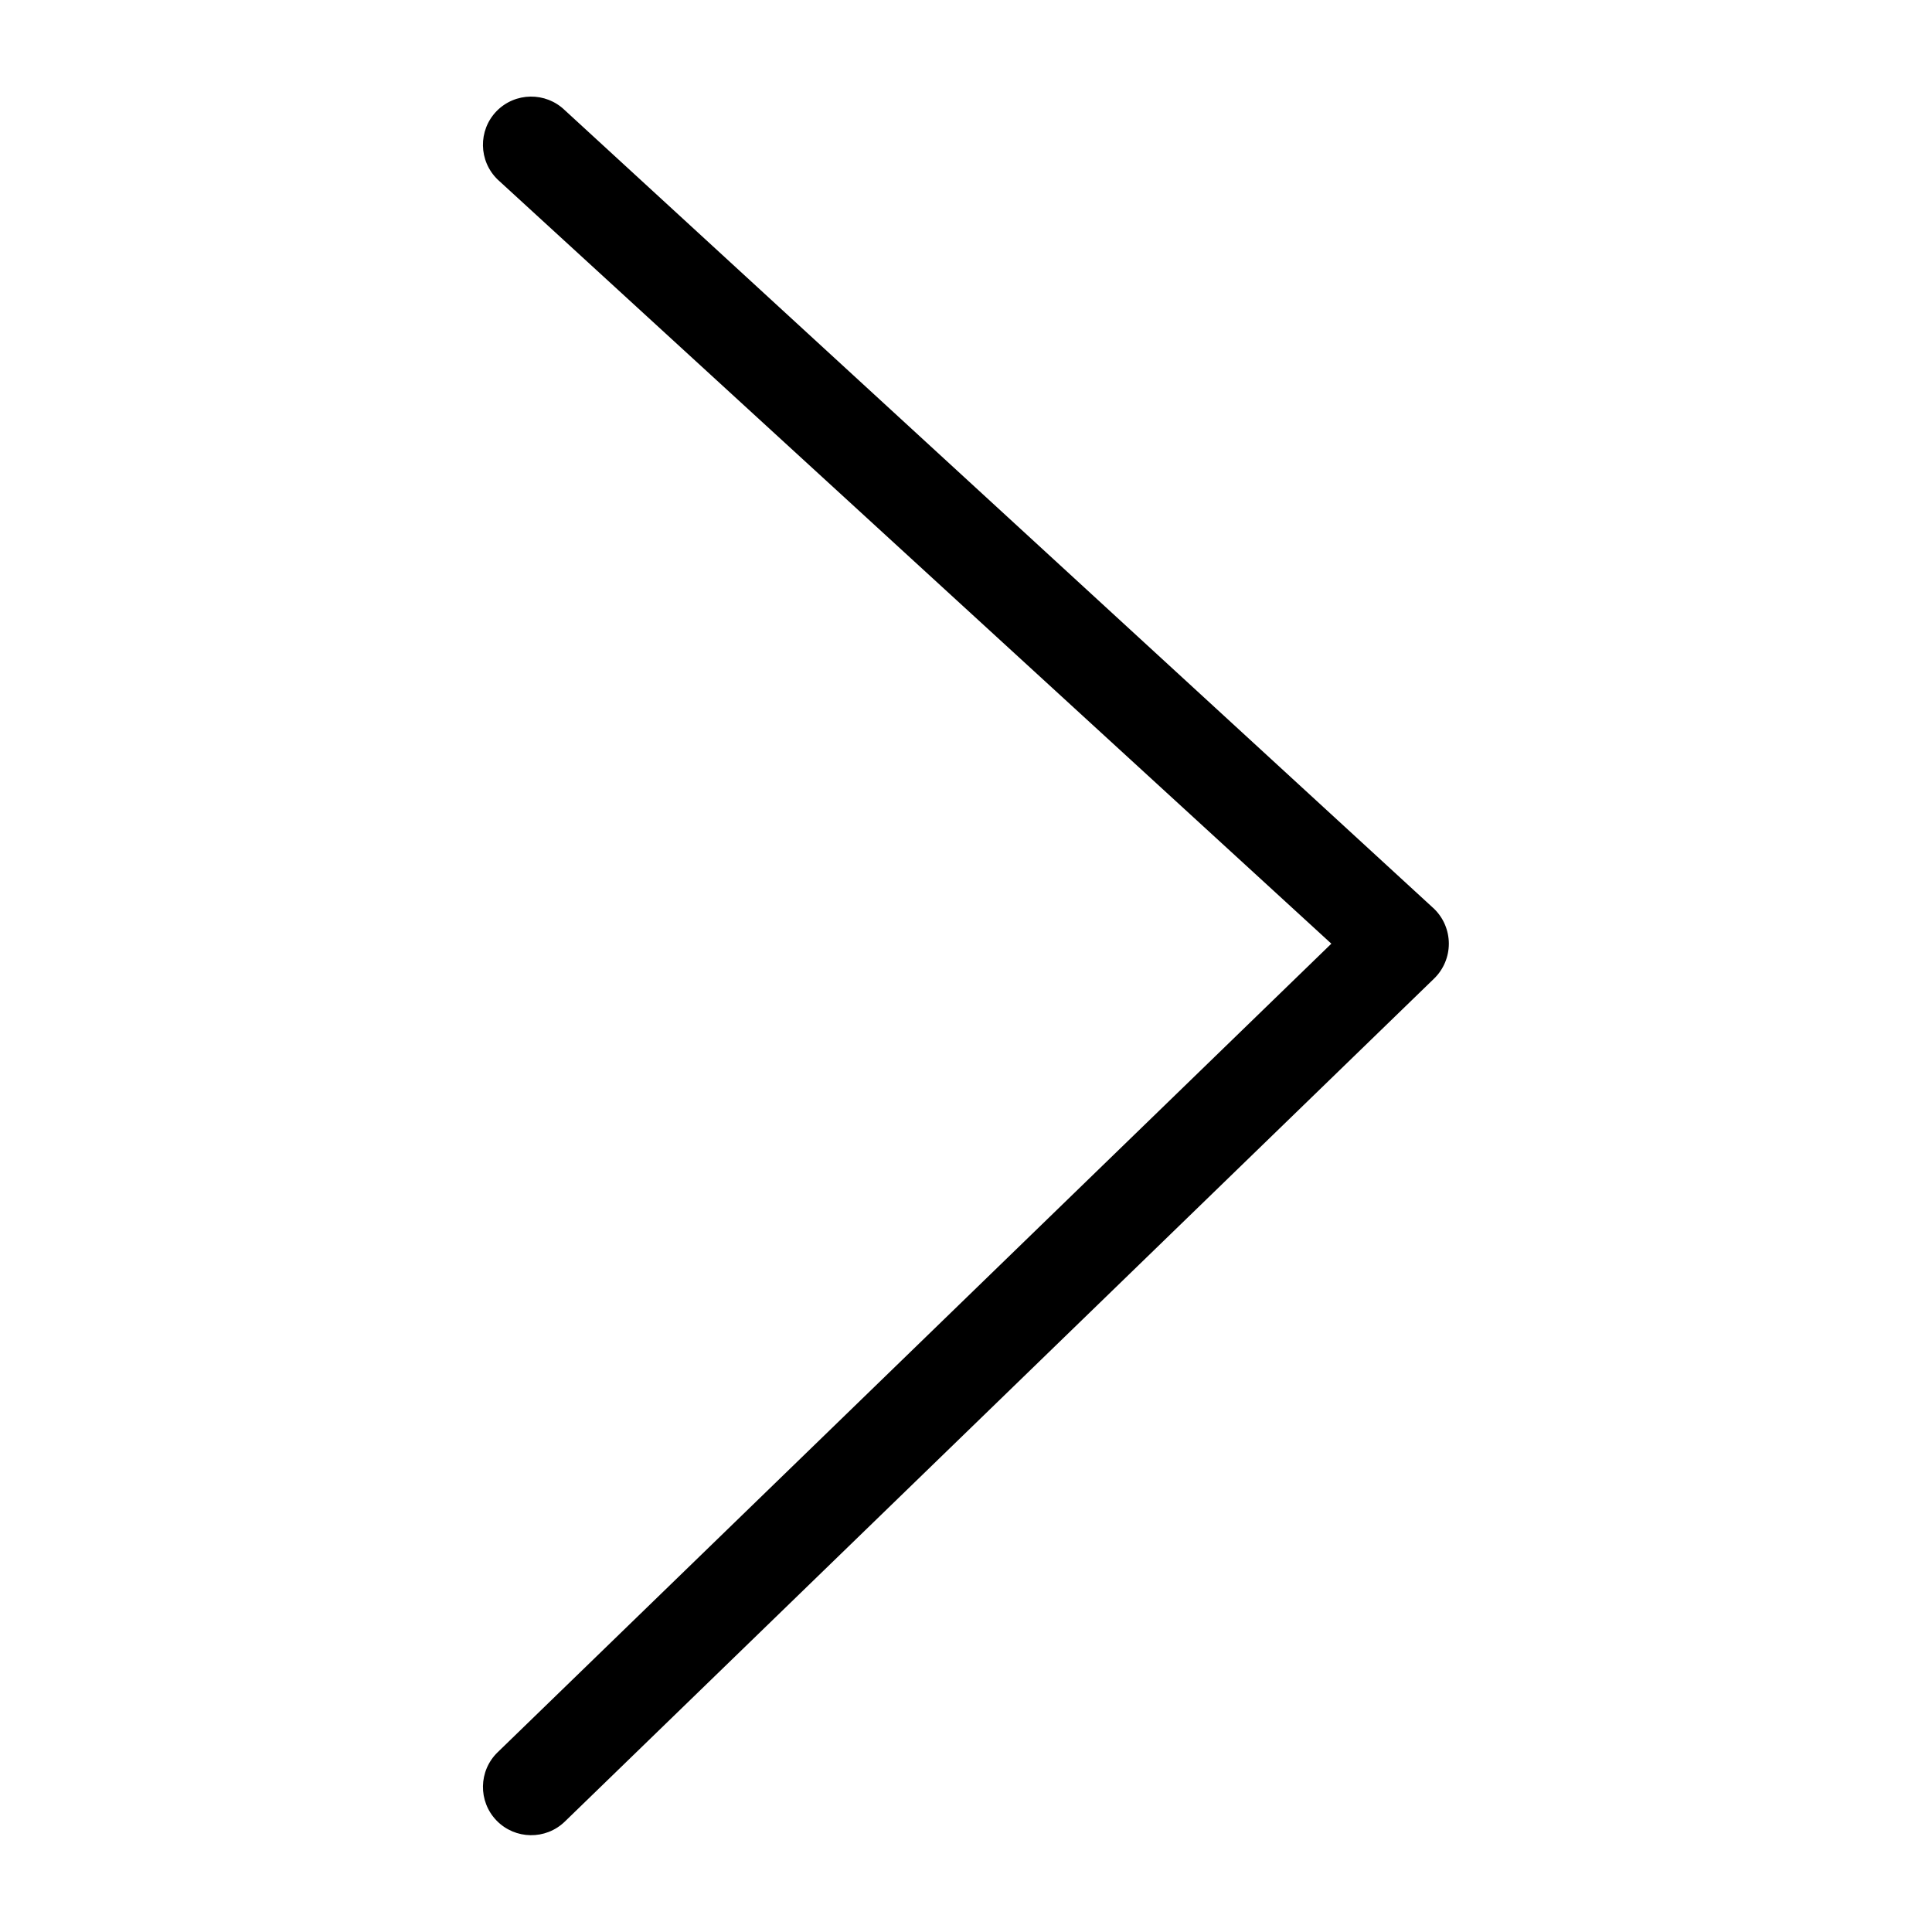
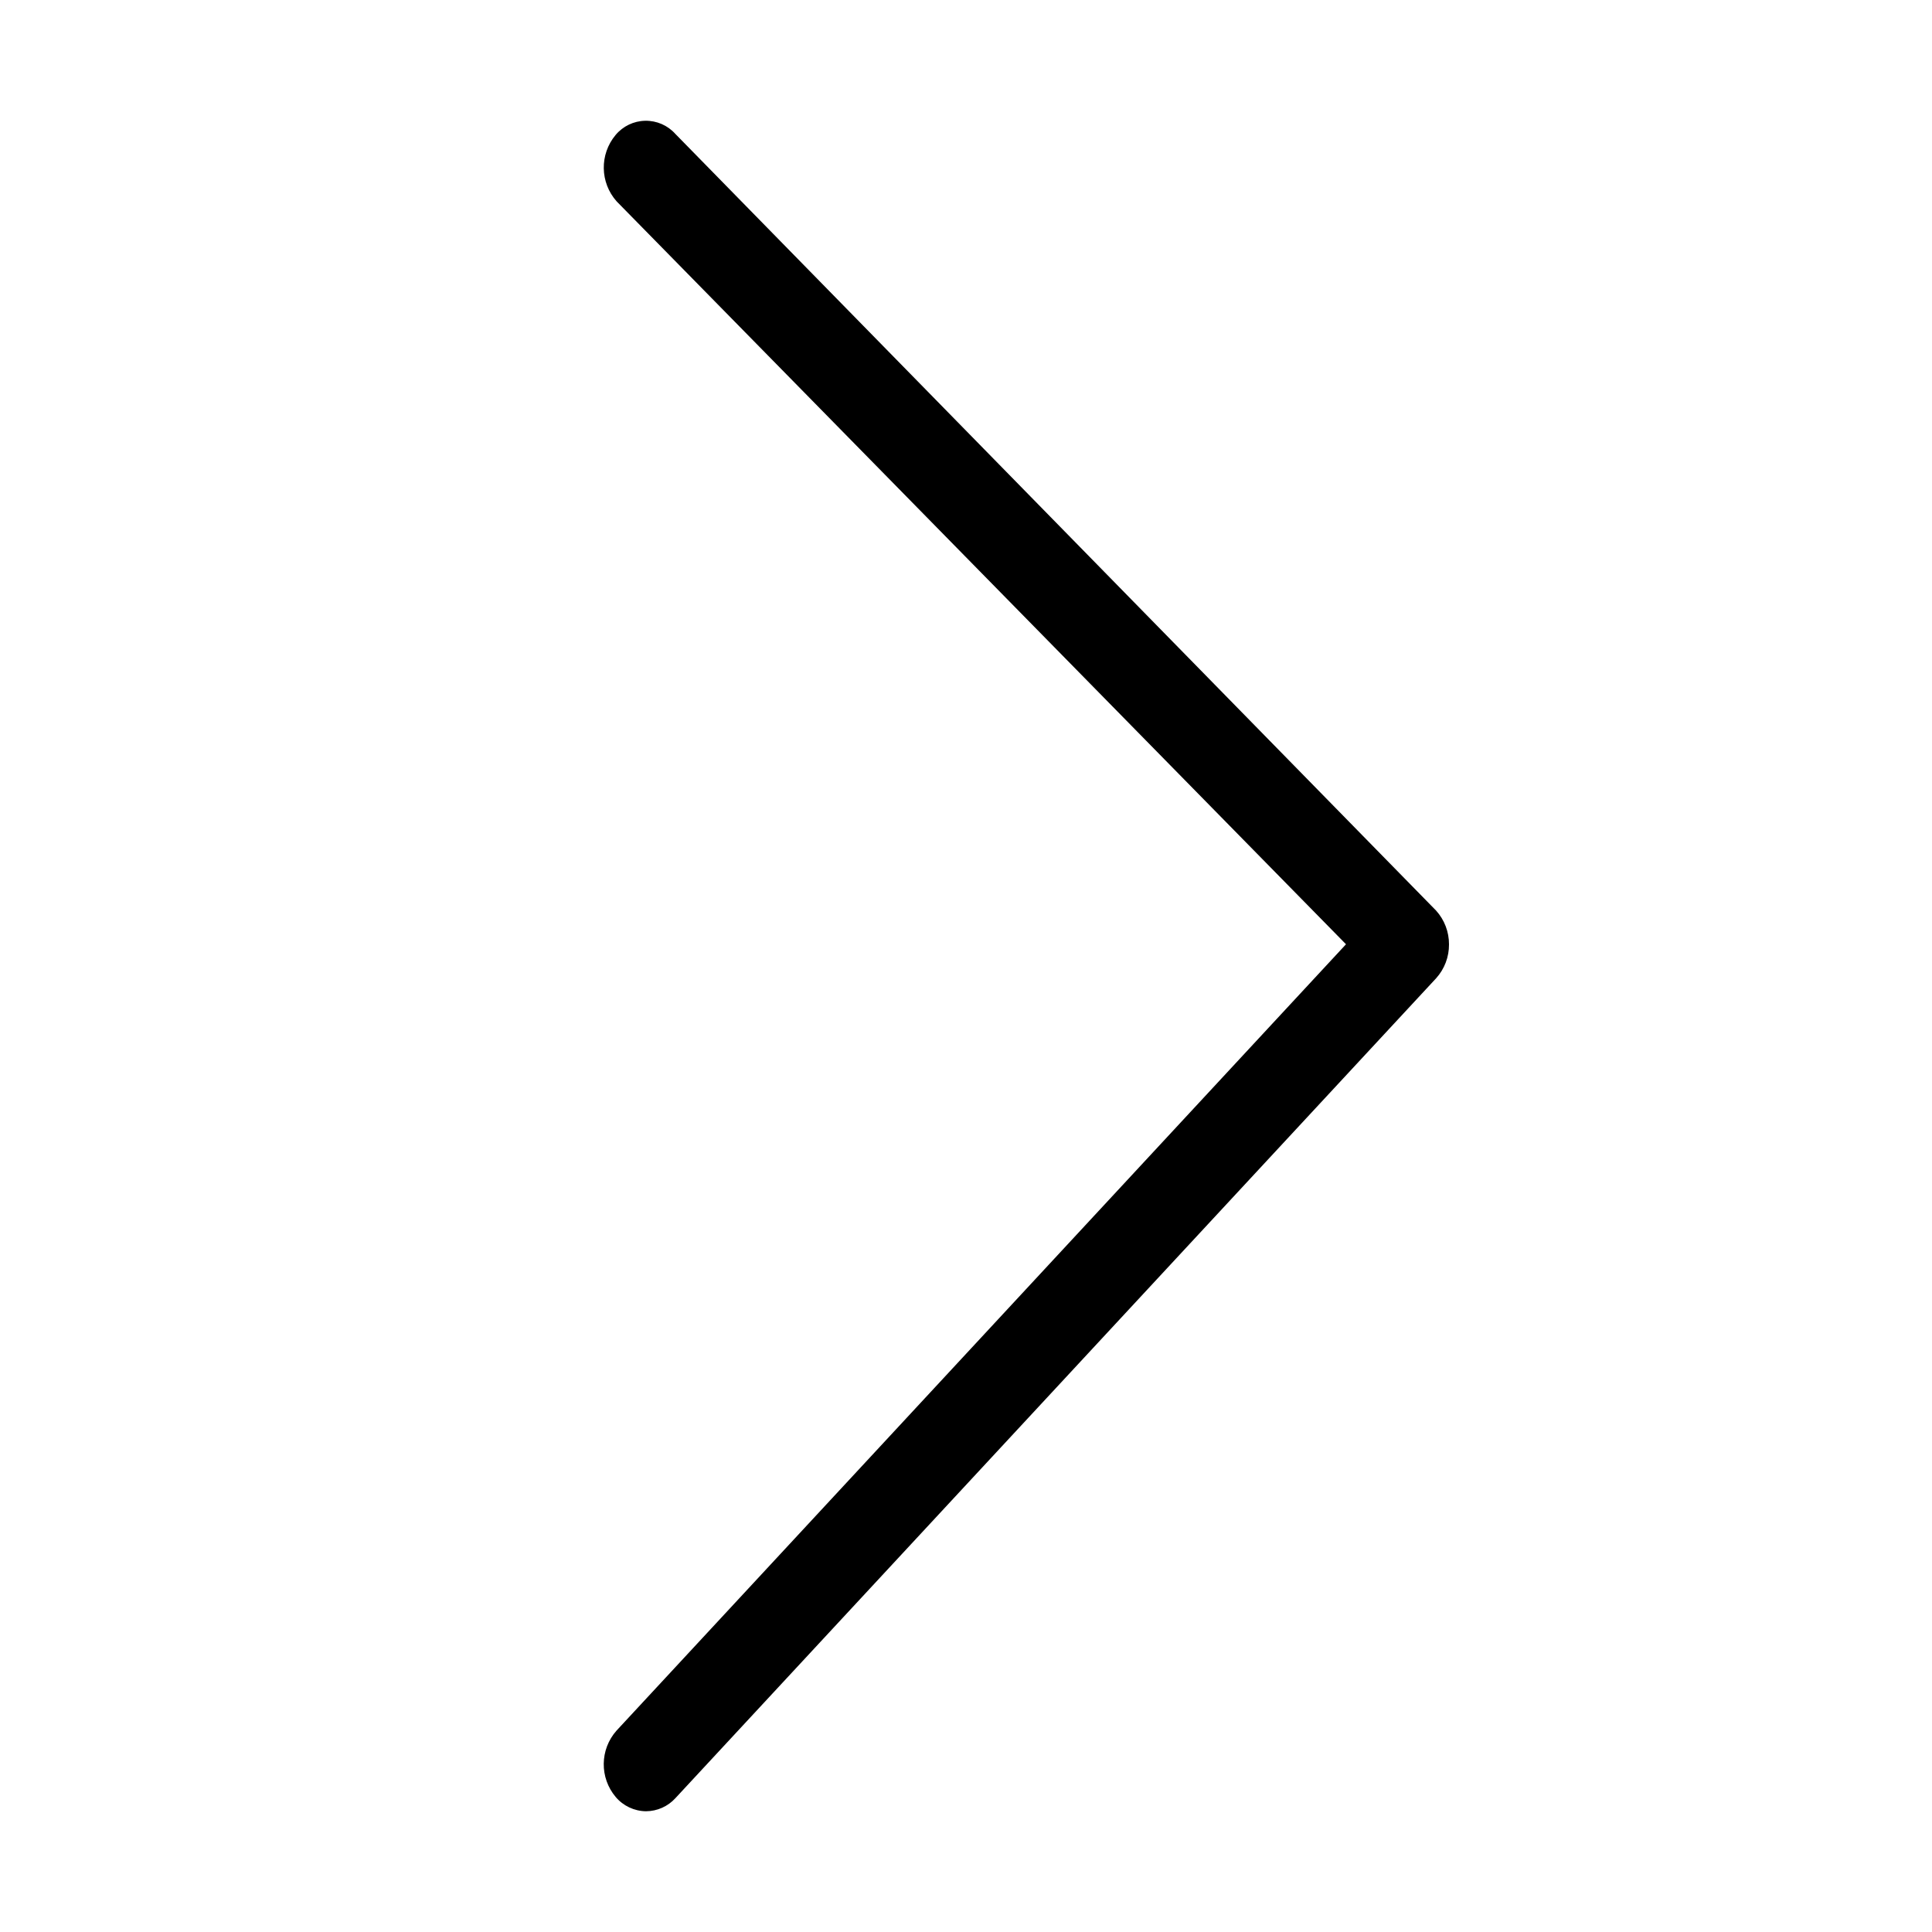
- <svg xmlns="http://www.w3.org/2000/svg" width="20" height="20" viewBox="0 0 20 20">
-   <path d="M5.14 18.846a.5.5 0 0 1 .012-.707l8.63-8.37-8.63-7.91a.501.501 0 0 1-.012-.708.501.501 0 0 1 .707-.01l9 8.268a.504.504 0 0 1 0 .72l-9 8.728a.5.5 0 0 1-.706-.01z" fill-rule="evenodd" />
+ <svg xmlns="http://www.w3.org/2000/svg" width="16" height="16" viewBox="0 0 16 16">
+   <path d="M5.099 14.882a.42.42 0 0 1 .007-.55l6.041-6.512-6.04-6.152a.421.421 0 0 1-.009-.55.327.327 0 0 1 .495-.009l6.3 6.432a.415.415 0 0 1 .107.28.414.414 0 0 1-.106.28l-6.3 6.79A.332.332 0 0 1 5.35 15a.333.333 0 0 1-.251-.118z" fill-rule="evenodd" />
</svg>
